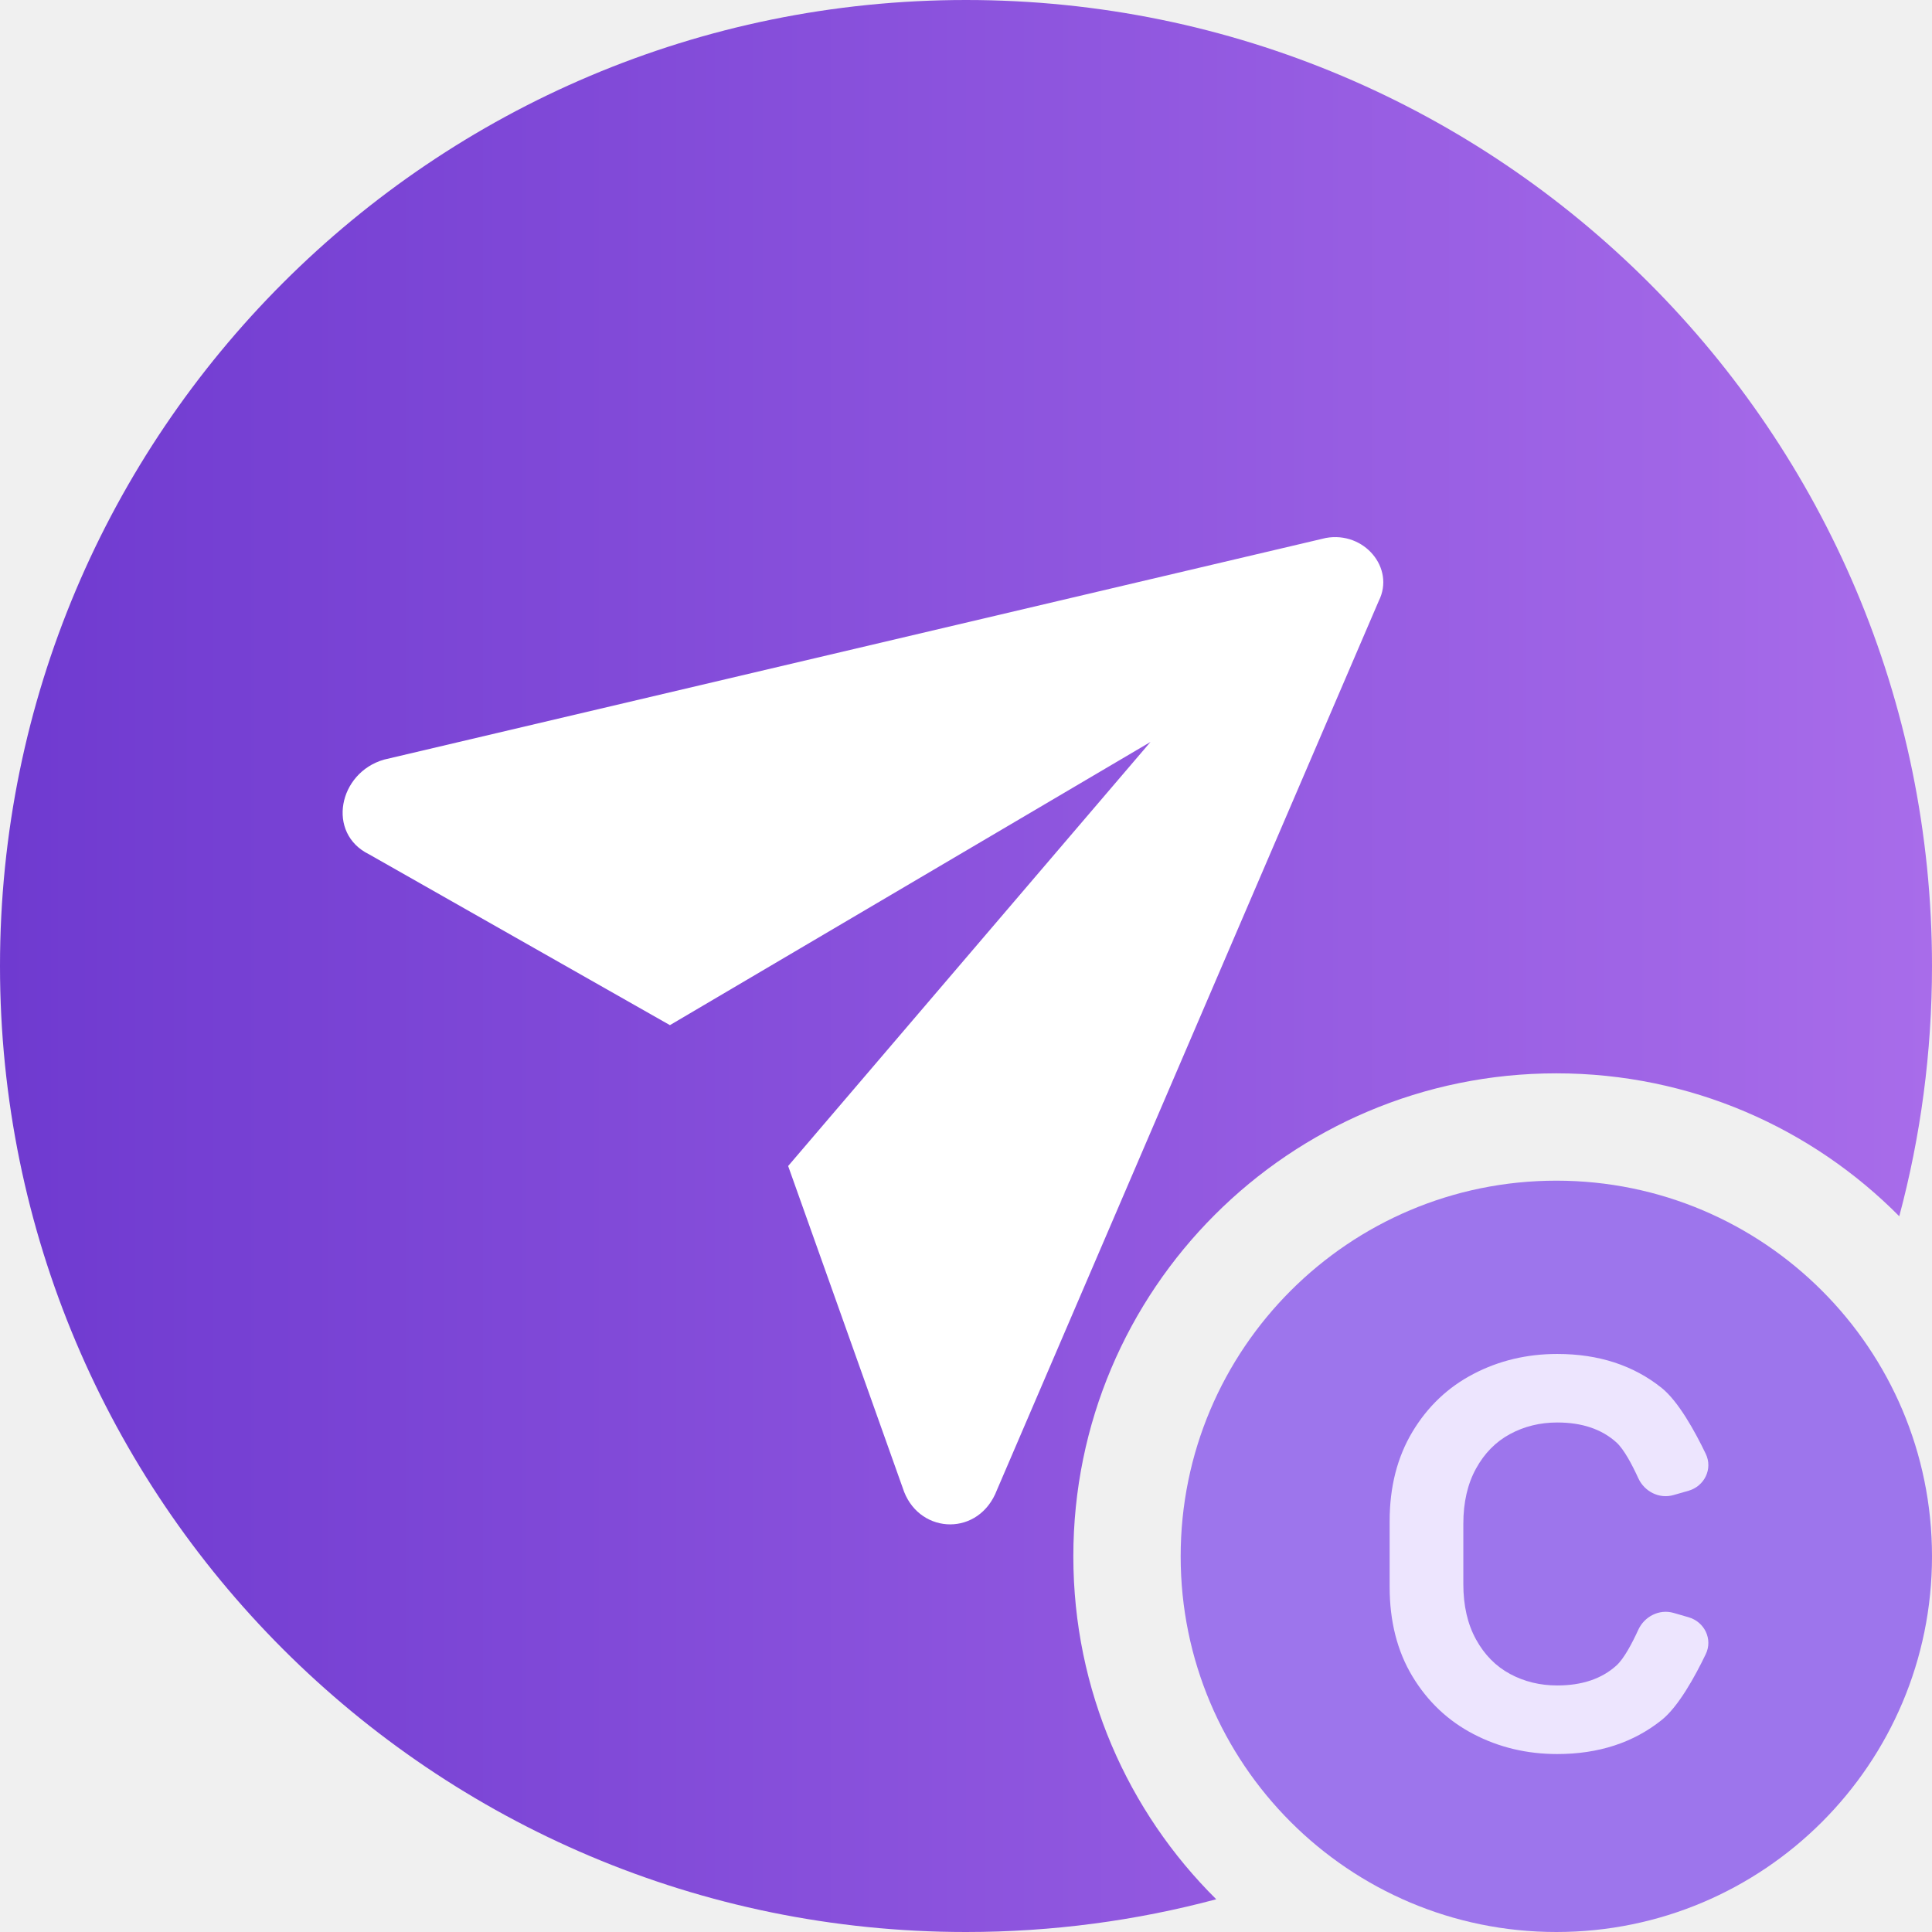
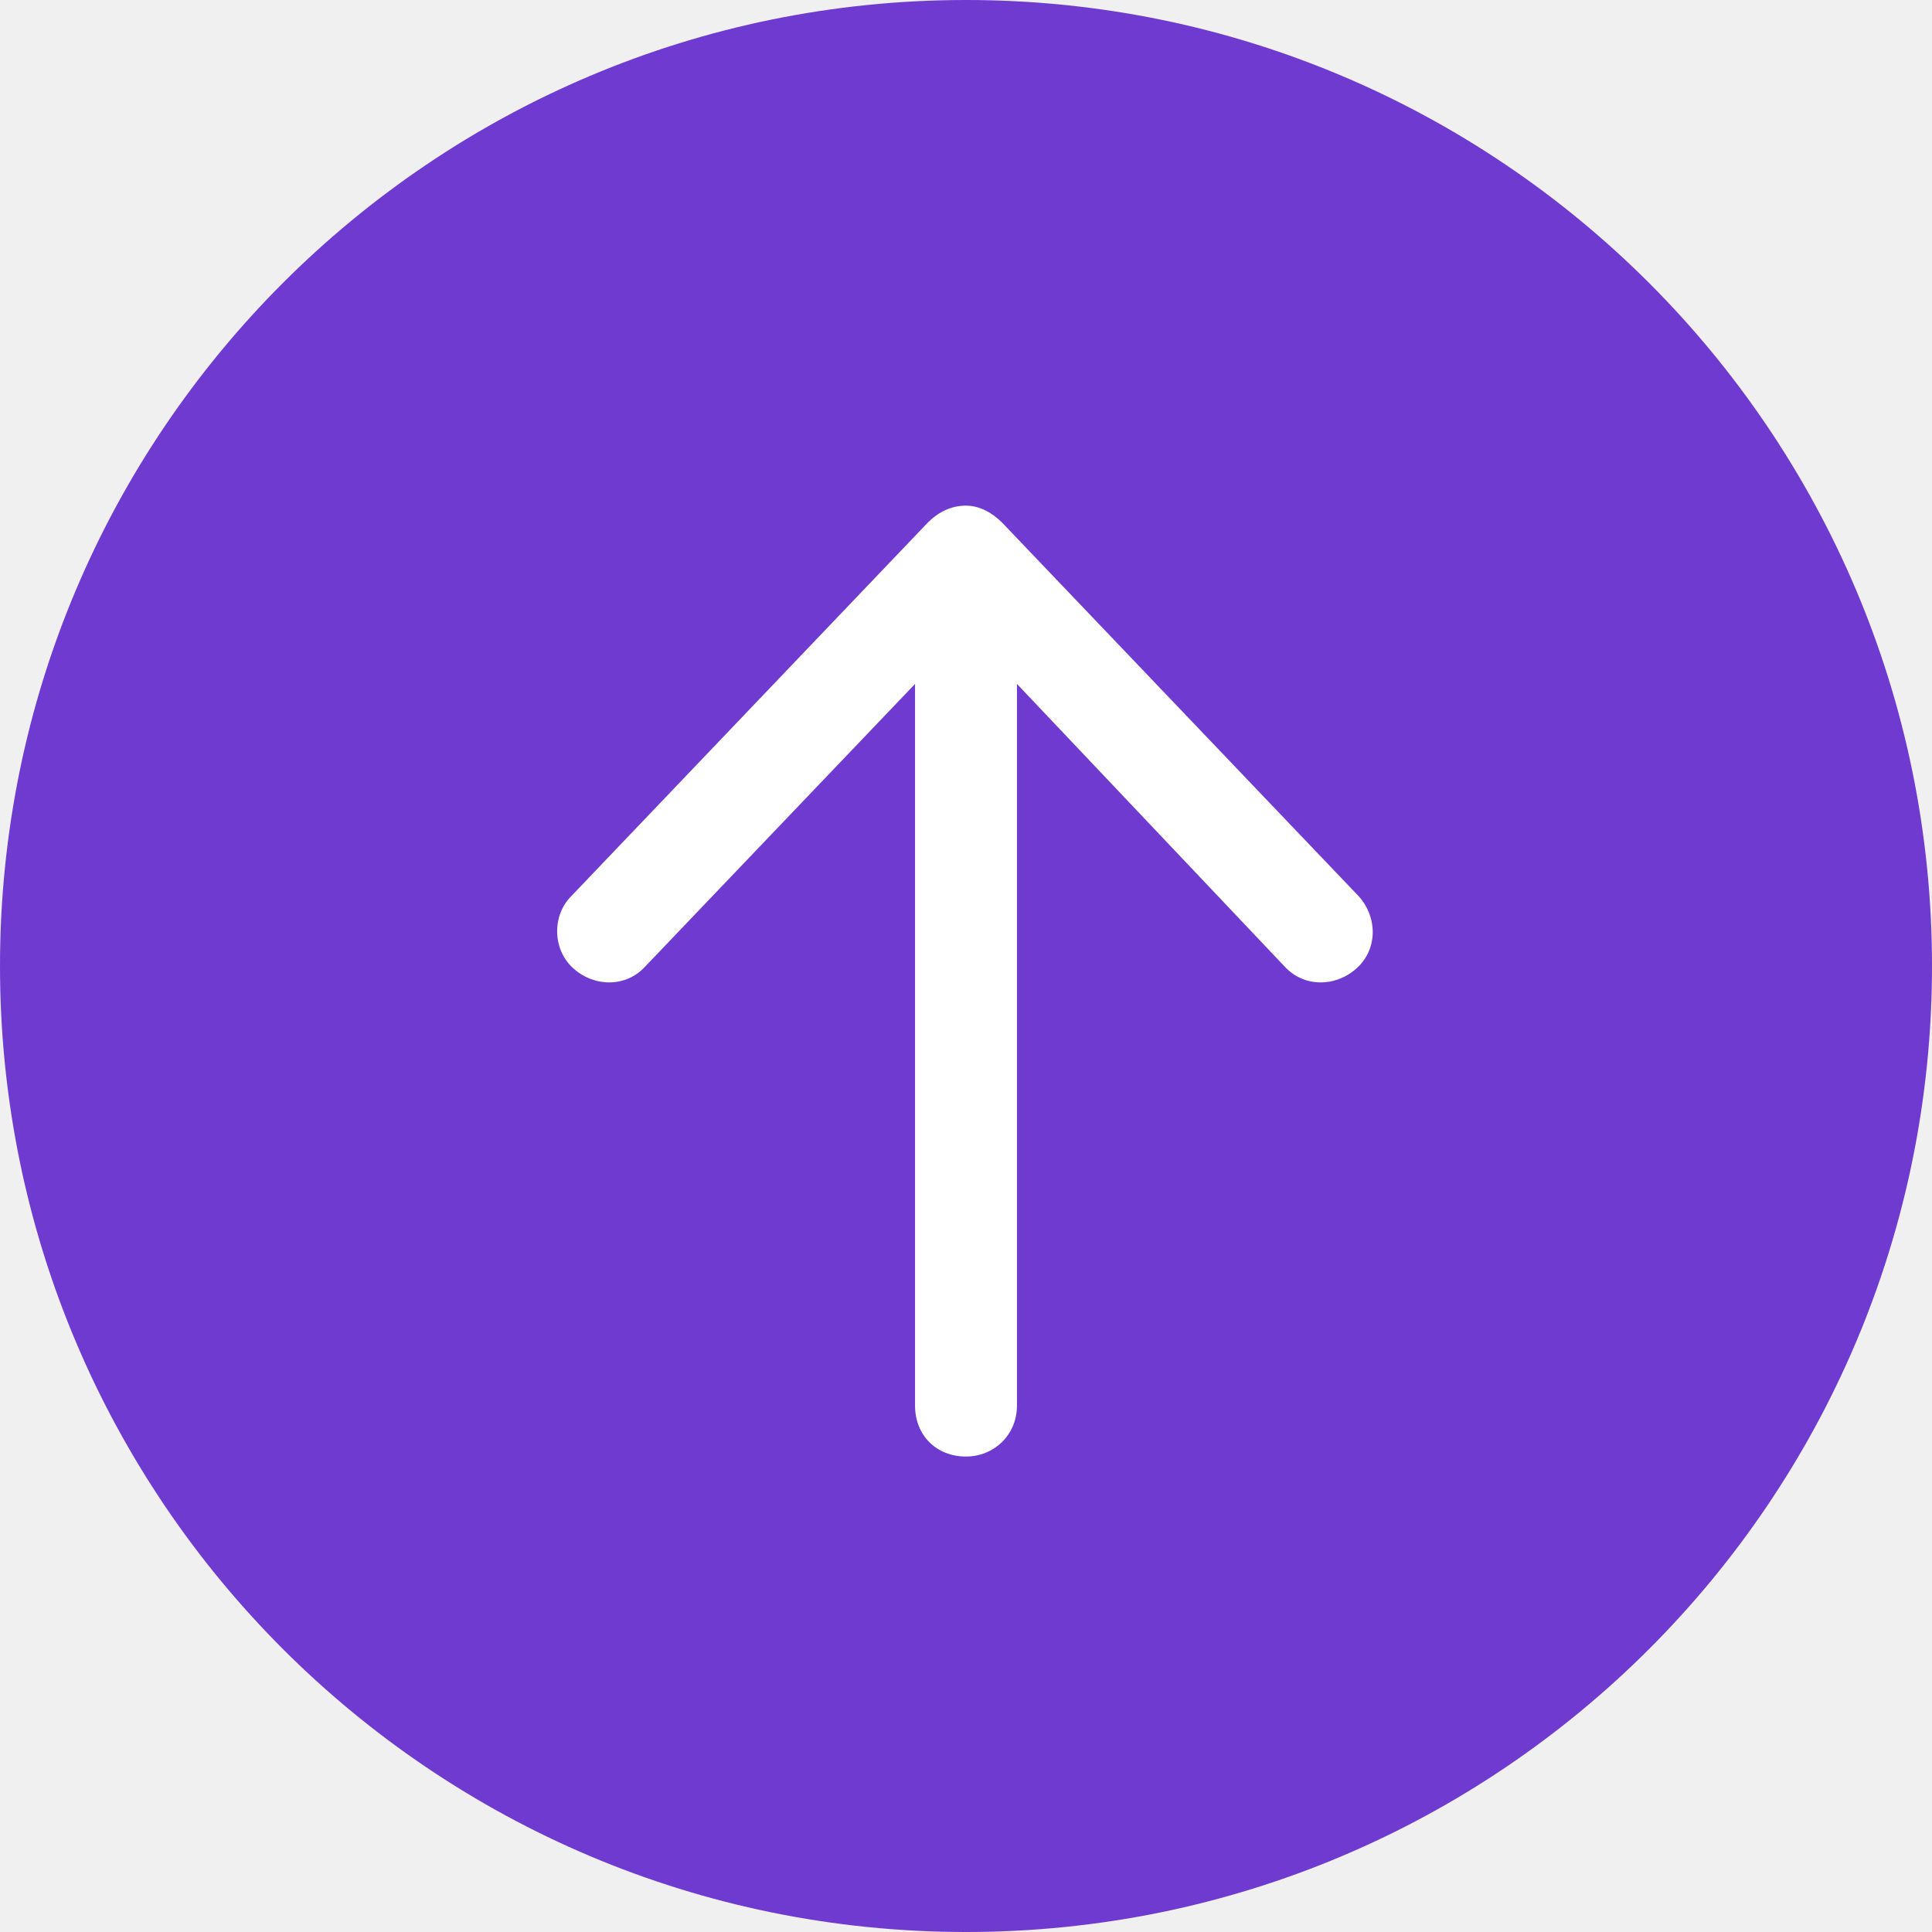
- <svg xmlns="http://www.w3.org/2000/svg" width="36" height="36" viewBox="0 0 36 36" fill="none">
-   <path fill-rule="evenodd" clip-rule="evenodd" d="M35.39 22.663C35.788 21.175 36 19.613 36 18C36 8.059 27.941 0 18 0C8.059 0 0 8.059 0 18C0 27.941 8.059 36 18 36C19.613 36 21.175 35.788 22.663 35.39C21.018 33.76 20 31.499 20 29C20 24.029 24.029 20 29 20C31.499 20 33.76 21.018 35.39 22.663Z" fill="url(#paint0_linear_1360_33288)" />
-   <path d="M24.706 10.024L7.157 14.154C6.305 14.398 6.08 15.528 6.877 15.919L12.483 19.102L21.438 13.825L14.686 21.727L16.848 27.801C17.163 28.596 18.247 28.628 18.577 27.763L25.691 11.198C25.999 10.586 25.42 9.895 24.706 10.024Z" fill="white" />
-   <path d="M36 29C36 32.866 32.866 36 29 36C25.134 36 22 32.866 22 29C22 25.134 25.134 22 29 22C32.866 22 36 25.134 36 29Z" fill="#9D75EC" />
-   <path d="M29.017 32.684C28.452 32.684 27.931 32.56 27.456 32.312C26.98 32.064 26.601 31.705 26.318 31.236C26.035 30.766 25.894 30.21 25.894 29.569V28.344C25.894 27.708 26.035 27.154 26.318 26.681C26.601 26.209 26.98 25.849 27.456 25.601C27.931 25.353 28.452 25.229 29.017 25.229C29.787 25.229 30.436 25.44 30.964 25.863C31.273 26.111 31.582 26.669 31.784 27.09C31.919 27.369 31.761 27.692 31.464 27.778L31.184 27.858C30.919 27.935 30.642 27.794 30.527 27.544C30.412 27.292 30.26 27.005 30.12 26.878C29.846 26.63 29.478 26.506 29.017 26.506C28.697 26.506 28.404 26.578 28.138 26.721C27.873 26.864 27.661 27.078 27.504 27.364C27.346 27.65 27.267 27.994 27.267 28.396V29.516C27.267 29.919 27.346 30.263 27.504 30.549C27.661 30.835 27.873 31.049 28.138 31.192C28.404 31.335 28.697 31.406 29.017 31.406C29.478 31.406 29.846 31.282 30.12 31.034C30.26 30.908 30.412 30.62 30.527 30.369C30.642 30.119 30.919 29.978 31.184 30.054L31.464 30.135C31.761 30.221 31.919 30.544 31.784 30.823C31.582 31.244 31.273 31.802 30.964 32.049C30.436 32.472 29.787 32.684 29.017 32.684Z" fill="#EDE5FE" />
-   <defs>
-     <linearGradient id="paint0_linear_1360_33288" x1="36" y1="18" x2="0" y2="18" gradientUnits="userSpaceOnUse">
-       <stop stop-color="#A86CEA" />
-       <stop offset="1" stop-color="#6F3AD0" />
-     </linearGradient>
-   </defs>
+ <svg xmlns="http://www.w3.org/2000/svg" width="32" height="32" viewBox="0 0 32 32" fill="none">
+   <rect width="32" height="32" rx="16" fill="#6F3AD0" />
+   <path d="M16.598 8.656L22.504 14.844C22.82 15.195 22.82 15.723 22.469 16.039C22.117 16.355 21.59 16.355 21.273 16.004L16.844 11.328V23.281C16.844 23.773 16.457 24.125 16 24.125C15.508 24.125 15.156 23.773 15.156 23.281V11.328L10.691 16.004C10.375 16.355 9.848 16.355 9.496 16.039C9.145 15.723 9.145 15.16 9.461 14.844L15.367 8.656C15.543 8.48 15.754 8.375 16 8.375C16.211 8.375 16.422 8.48 16.598 8.656Z" fill="white" />
</svg>
